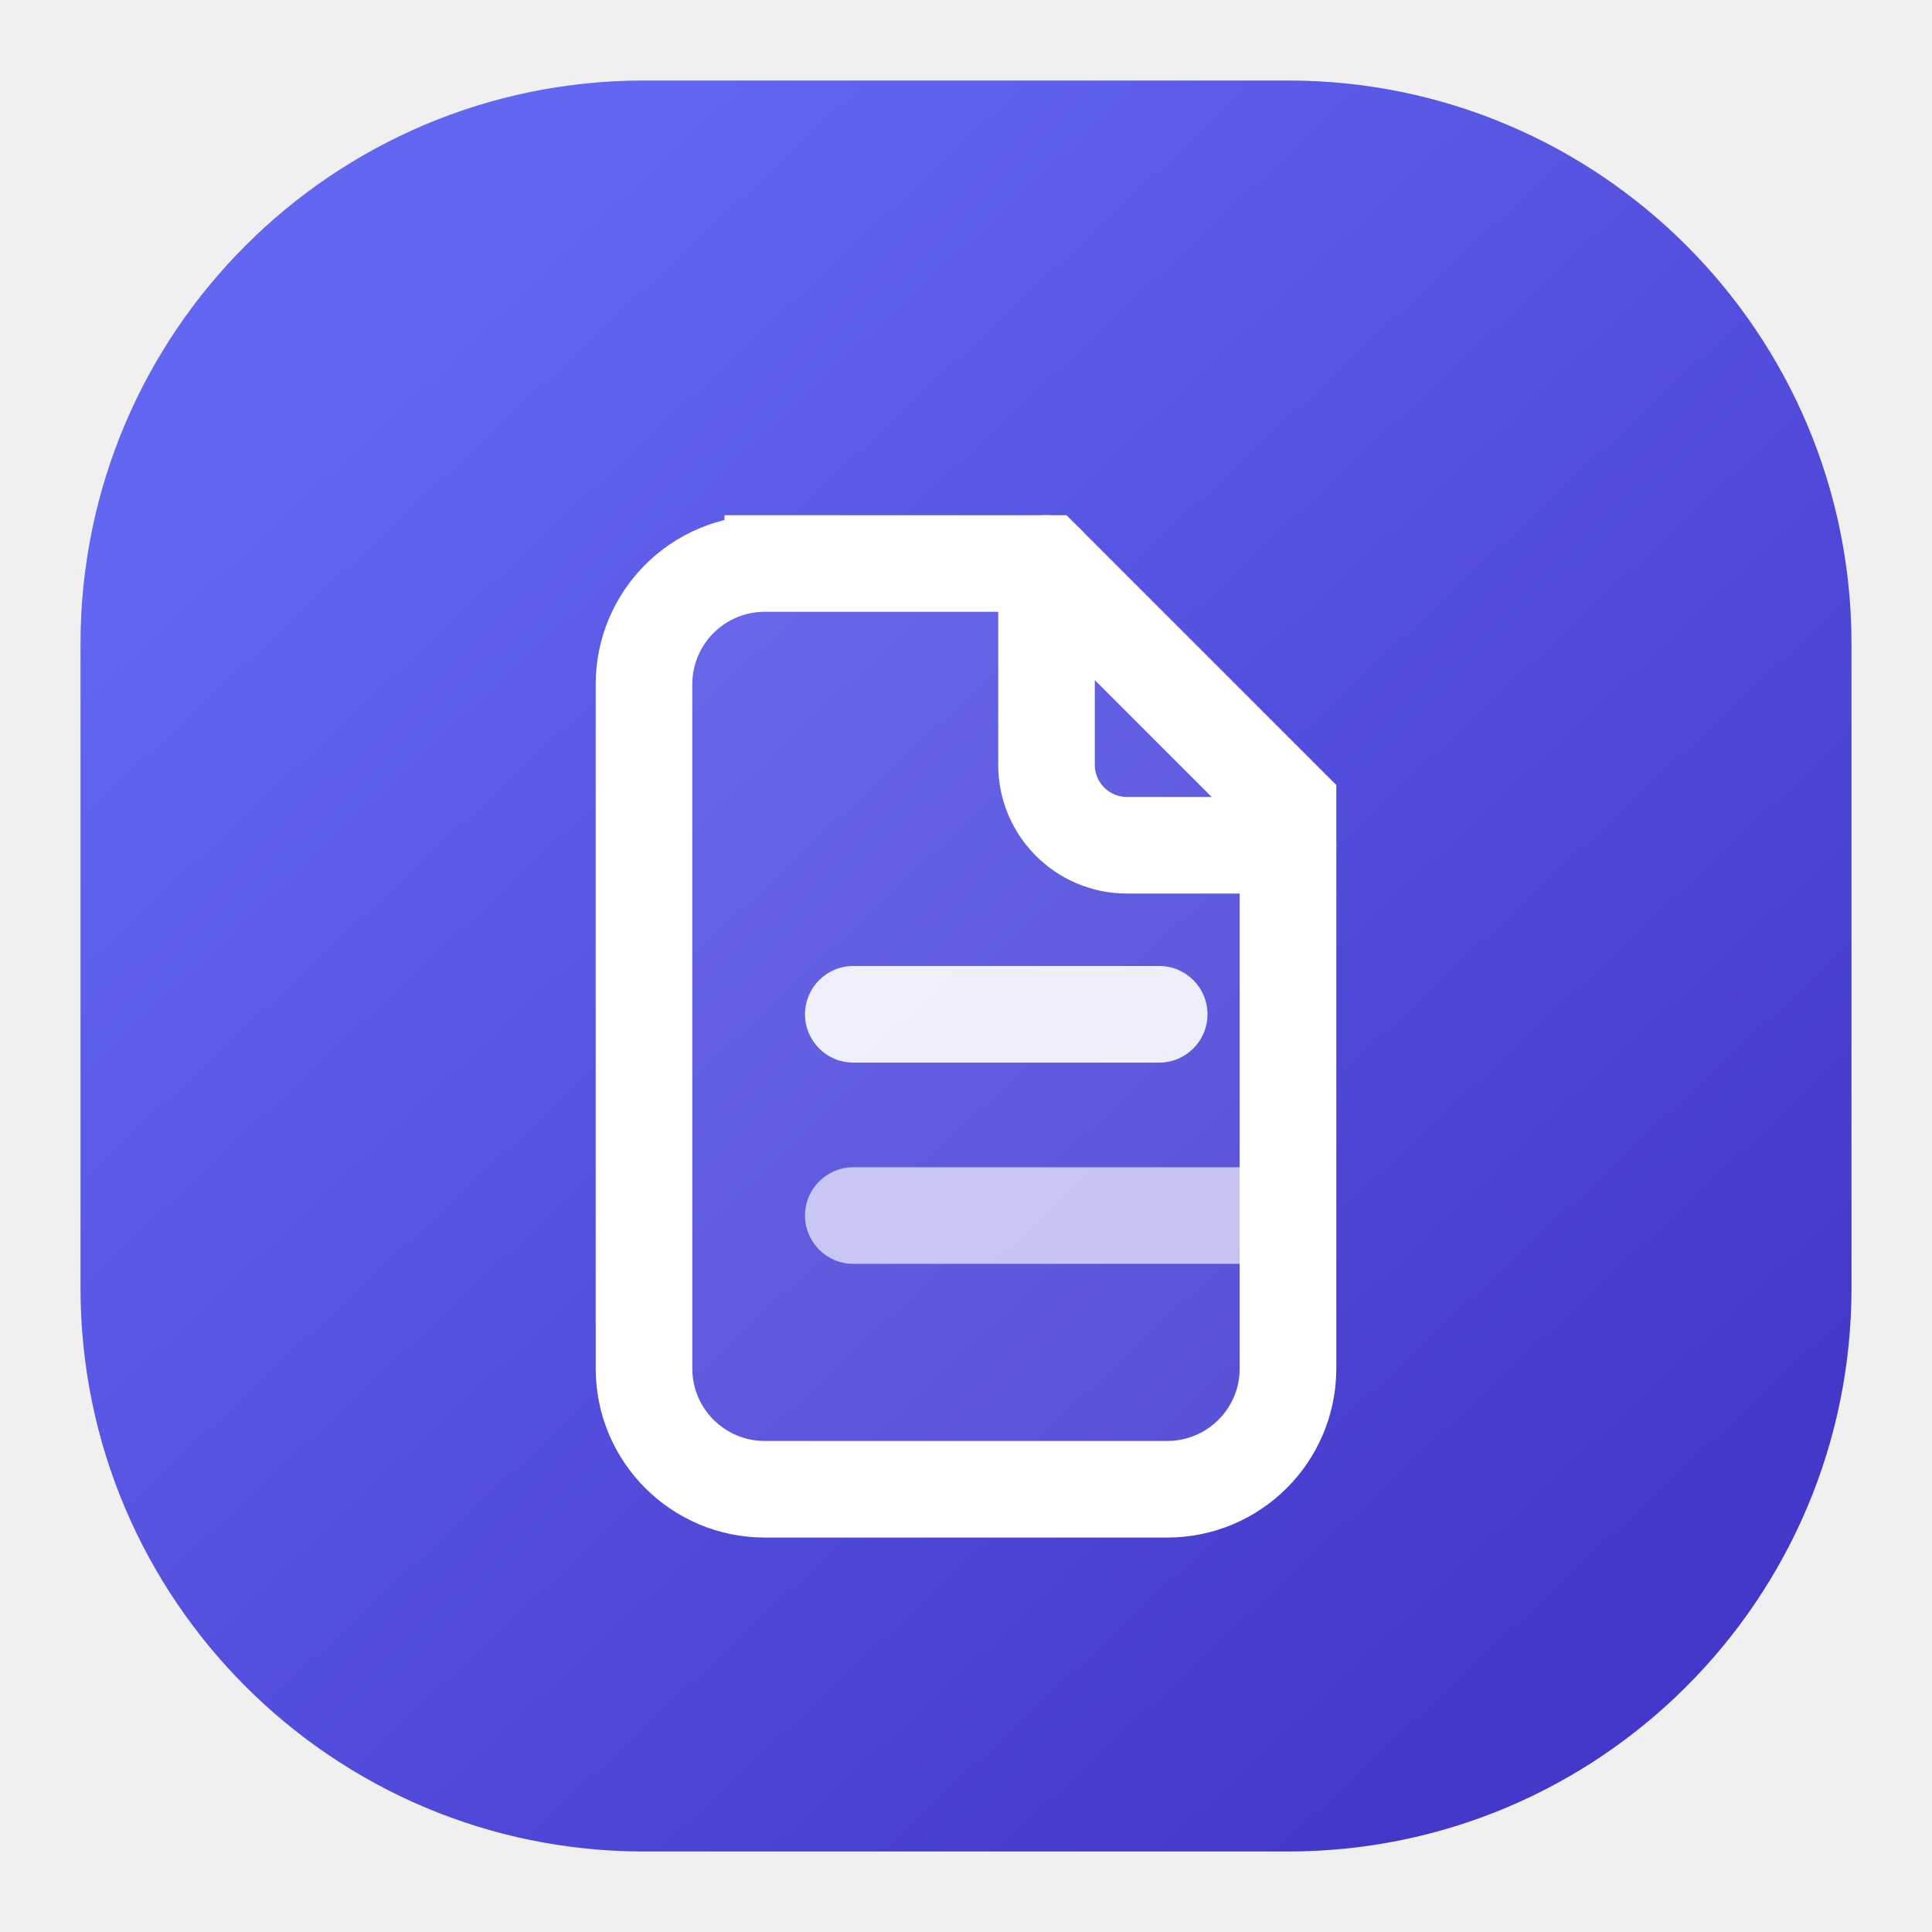
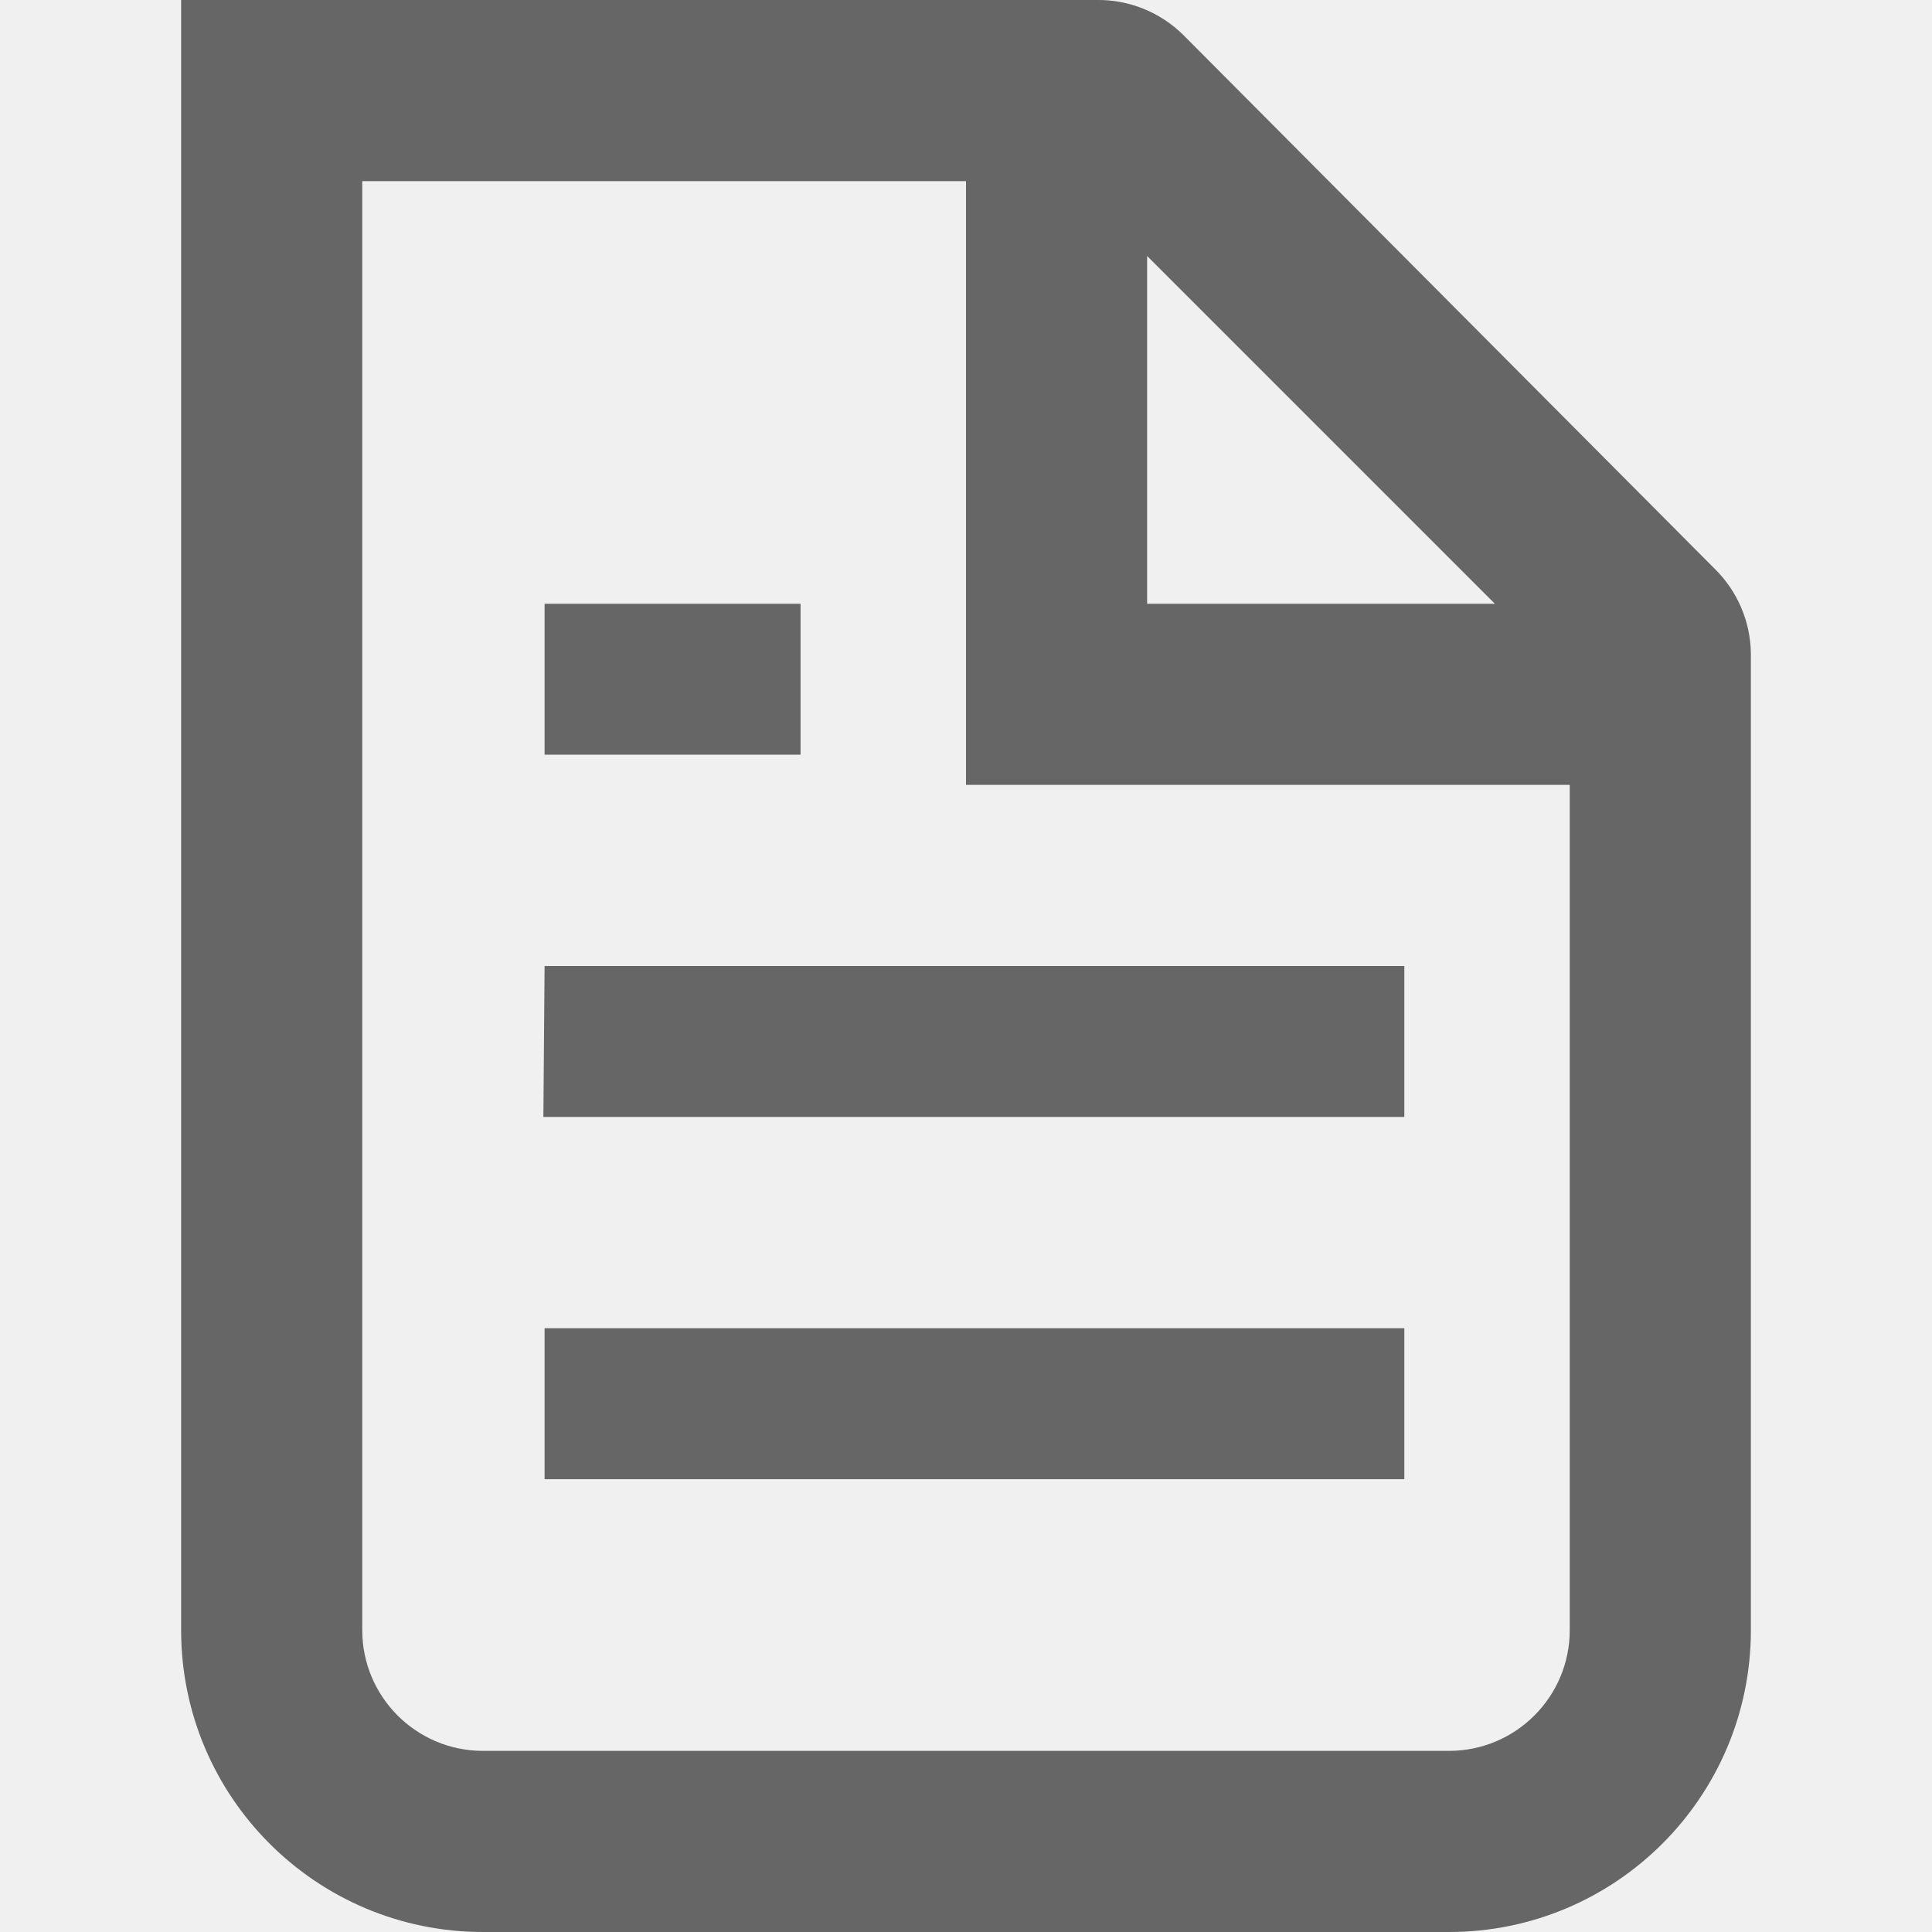
- <svg xmlns="http://www.w3.org/2000/svg" viewBox="0 0 48 48" fill="none">
-   <rect x="2" y="2" width="44" height="44" rx="14" fill="url(#paint0_linear)" />
-   <path d="M18 14H26L32 20V34C32 35.657 30.657 37 29 37H19C17.343 37 16 35.657 16 34V17C16 15.343 17.343 14 19 14Z" stroke="white" stroke-width="2.4" fill="rgba(255,255,255,0.08)" />
-   <path d="M26 14V19C26 20.105 26.895 21 28 21H32" stroke="white" stroke-width="2.4" stroke-linecap="round" />
-   <rect x="20" y="24" width="10" height="2.4" rx="1.2" fill="white" opacity="0.9" />
-   <rect x="20" y="29" width="12" height="2.4" rx="1.2" fill="white" opacity="0.65" />
-   <defs>
-     <linearGradient id="paint0_linear" x1="10" y1="8" x2="40" y2="40" gradientUnits="userSpaceOnUse">
-       <stop stop-color="#6366f1" />
-       <stop offset="1" stop-color="#4338ca" />
-     </linearGradient>
-   </defs>
+ <svg xmlns="http://www.w3.org/2000/svg" fill="none" viewBox="0 0 16 16">
+   <path d="M14.5 13.5V5.41a1 1 0 0 0-.3-.7L9.8.29A1 1 0 0 0 9.08 0H1.5v13.5A2.5 2.5 0 0 0 4 16h8a2.5 2.5 0 0 0 2.5-2.5m-1.5 0v-7H8v-5H3v12a1 1 0 0 0 1 1h8a1 1 0 0 0 1-1M9.5 5V2.12L12.38 5zM5.13 5h-.62v1.25h2.12V5zm-.62 3h7.12v1.25H4.5zm.62 3h-.62v1.25h7.12V11z" clip-rule="evenodd" fill="#666" fill-rule="evenodd" />
</svg>
